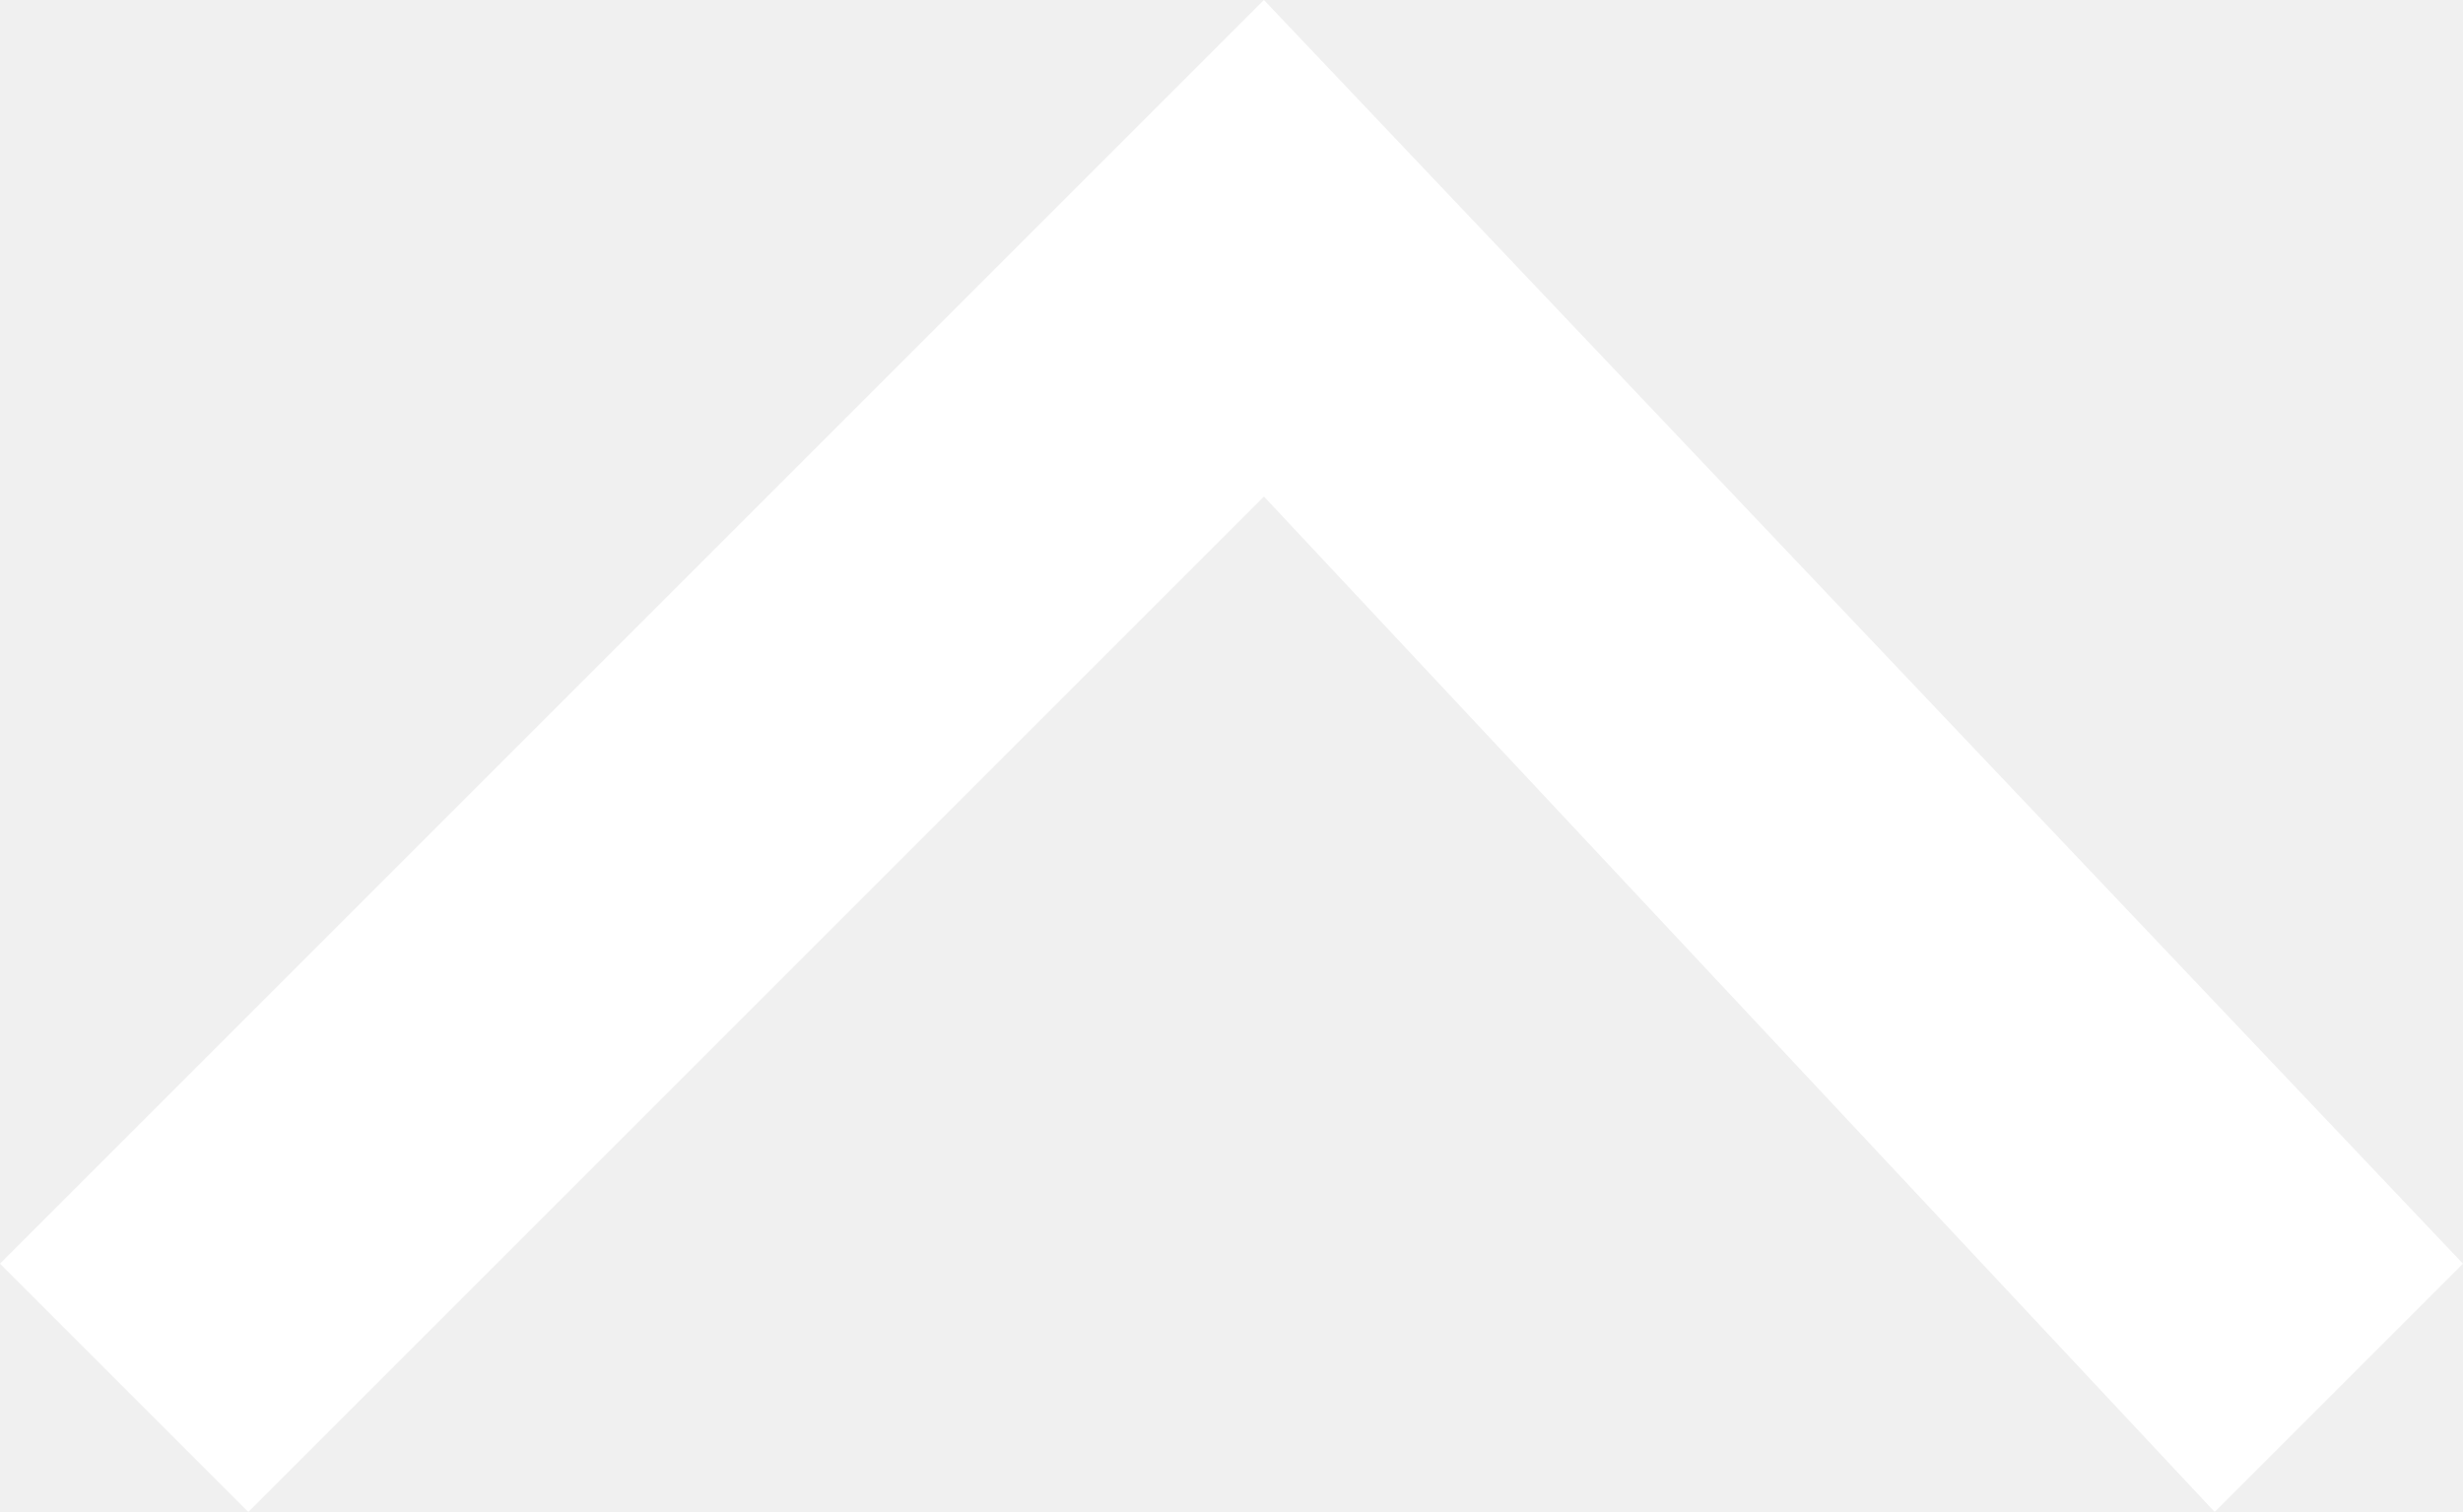
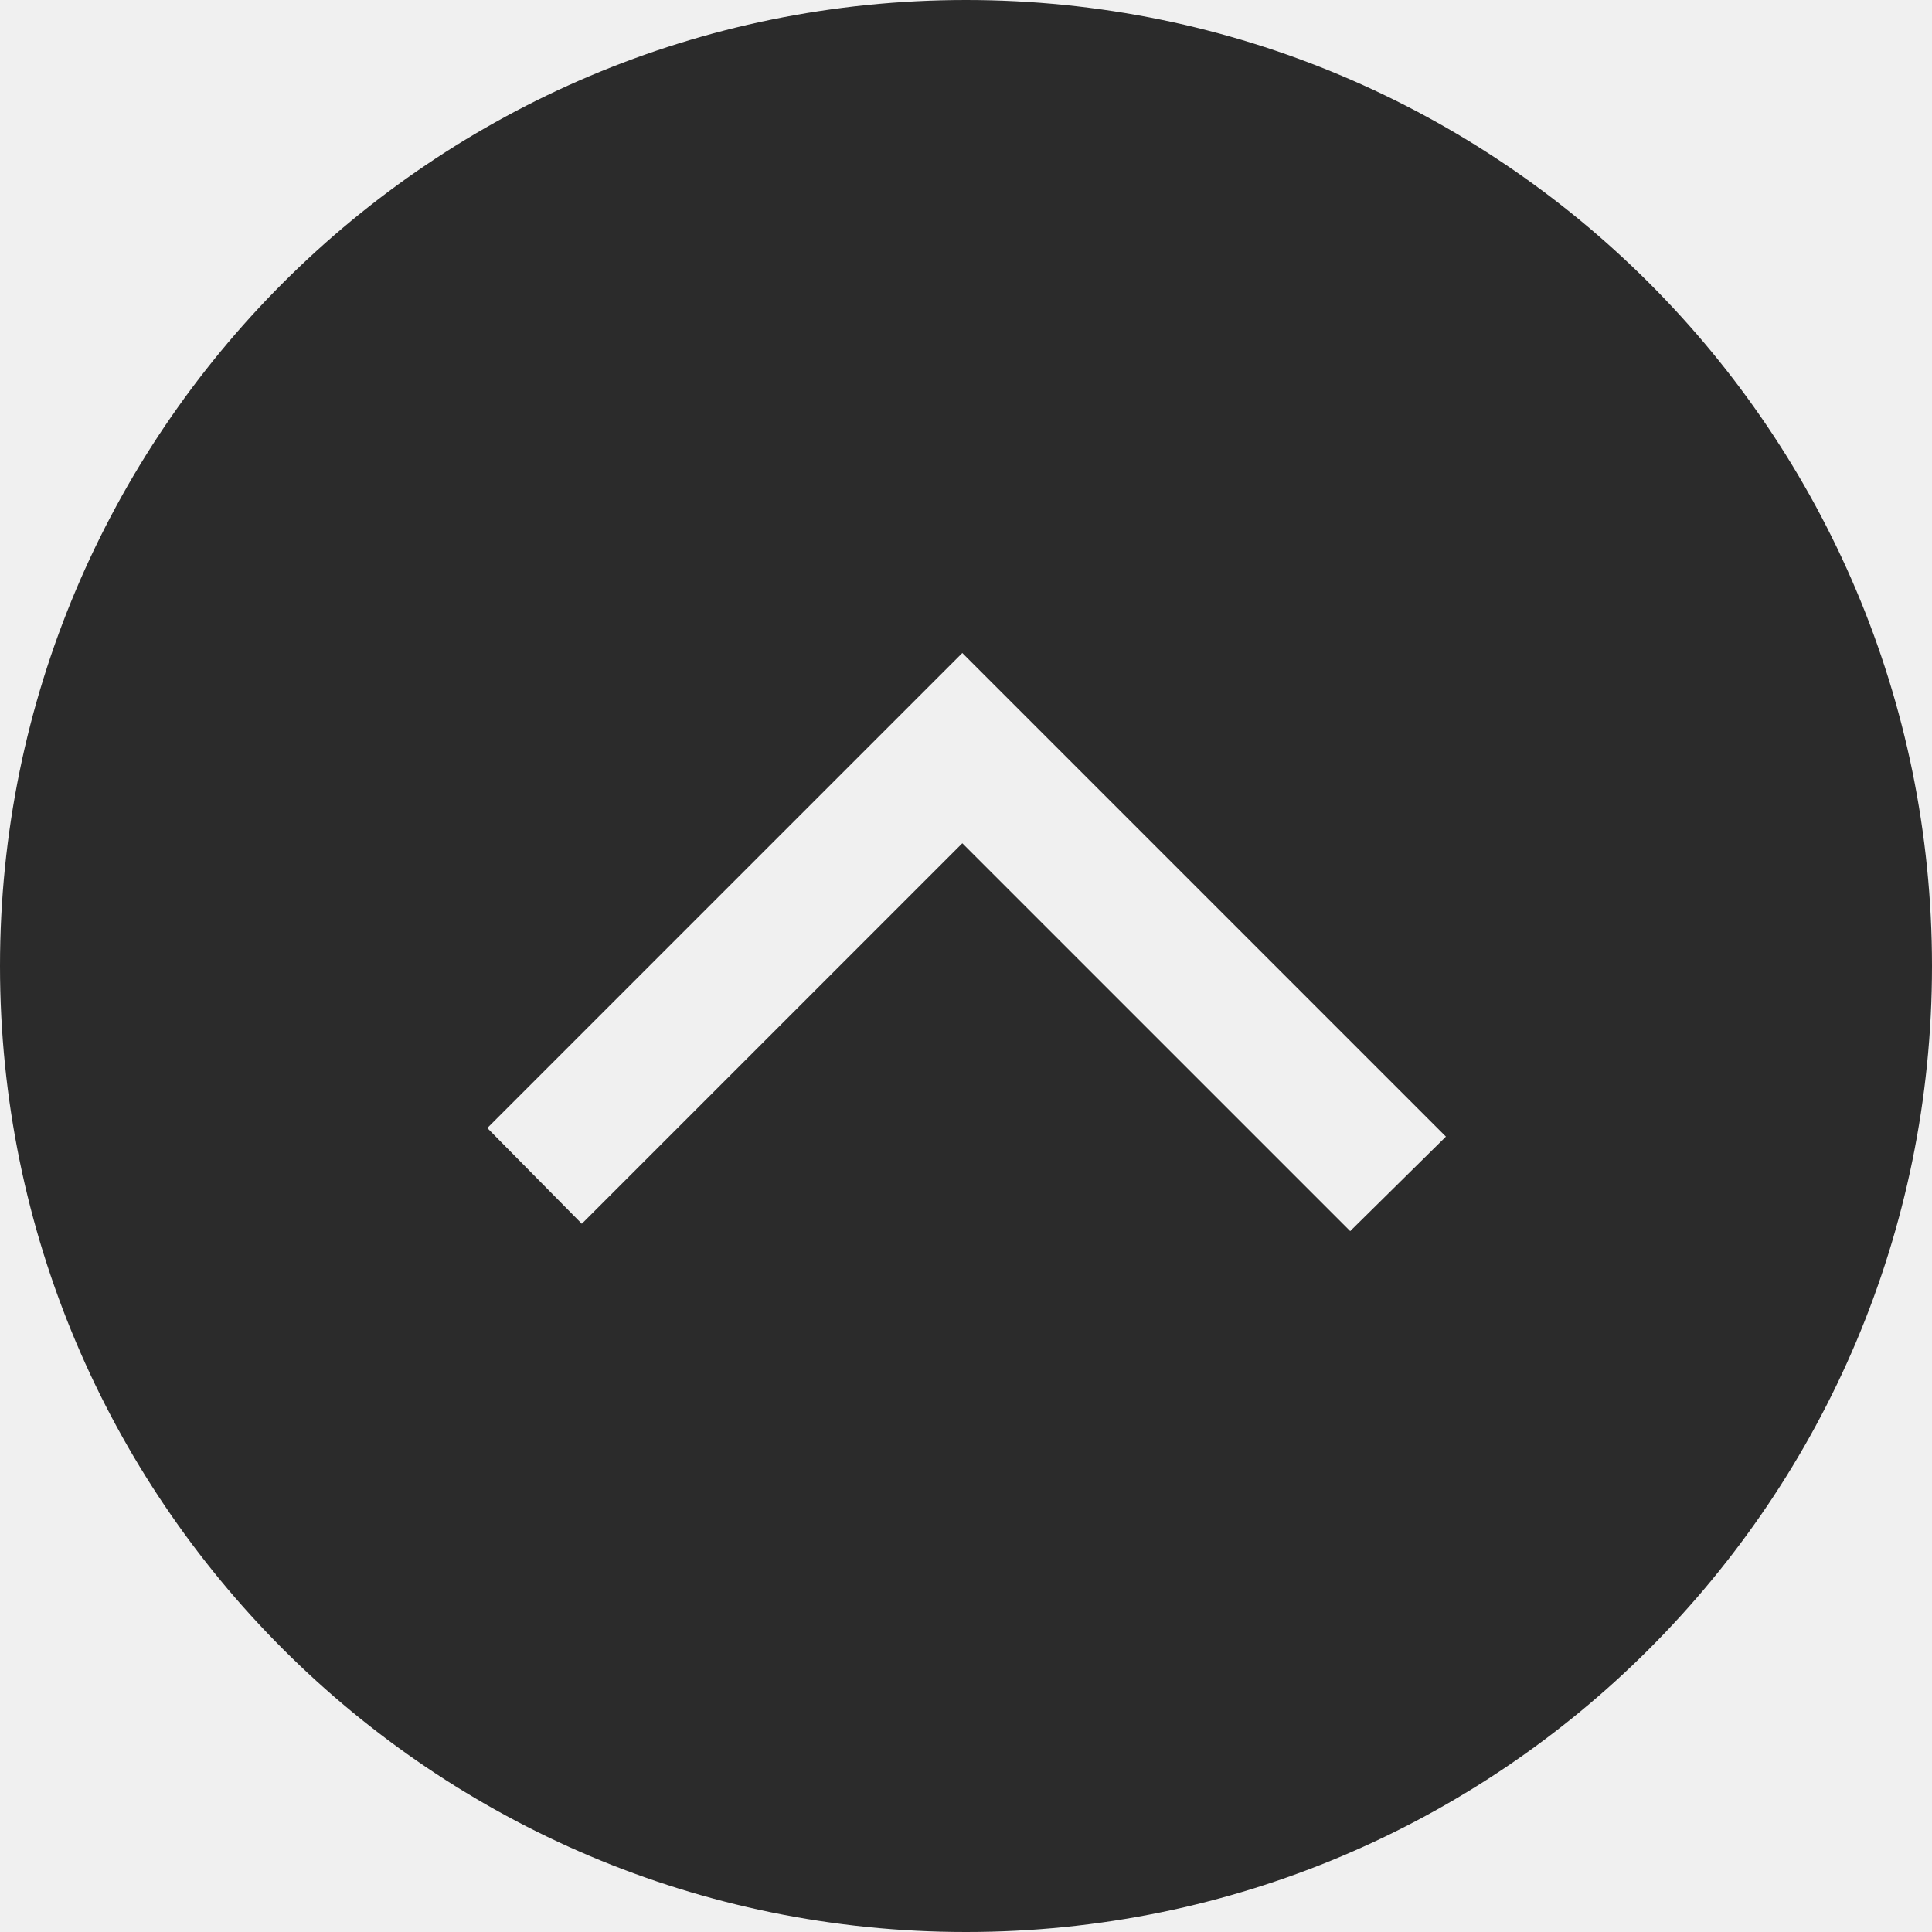
- <svg xmlns="http://www.w3.org/2000/svg" version="1.1" id="Layer_1" x="0px" y="0px" viewBox="0 0 110.1 67.6" style="enable-background:new 0 0 110.1 67.6;" xml:space="preserve">
+ <svg xmlns="http://www.w3.org/2000/svg" version="1.1" id="topbutton" x="0px" y="0px" viewBox="0 0 157.4 157.4" style="enable-background:new 0 0 157.4 157.4;" xml:space="preserve">
  <style type="text/css">
- 	.st0{fill:#FFFFFF;}
- 	.st1{fill:none;stroke:#000000;stroke-width:25.479;stroke-miterlimit:10;}
+ 	.st0{fill:#2B2B2B;}
+ 	.st1{fill:#F0F0F0;}
</style>
-   <polygon class="st0" points="110.1,56.5 56.5,0 0,56.5 11.1,67.6 56.5,22.2 99,67.6 " />
-   <polyline class="st1" points="-81.9,81.9 -163.1,0.7 -80.3,-82.1 " />
+   <circle id="topbuttoncircle" class="st0" cx="78.7" cy="78.7" r="78.7" />
+   <polygon id="topbuttonarrow" class="st1" points="110,100.3 78.4,68.7 47.4,99.7 39.7,91.9 78.4,53.2 117.8,92.6 " />
</svg>
